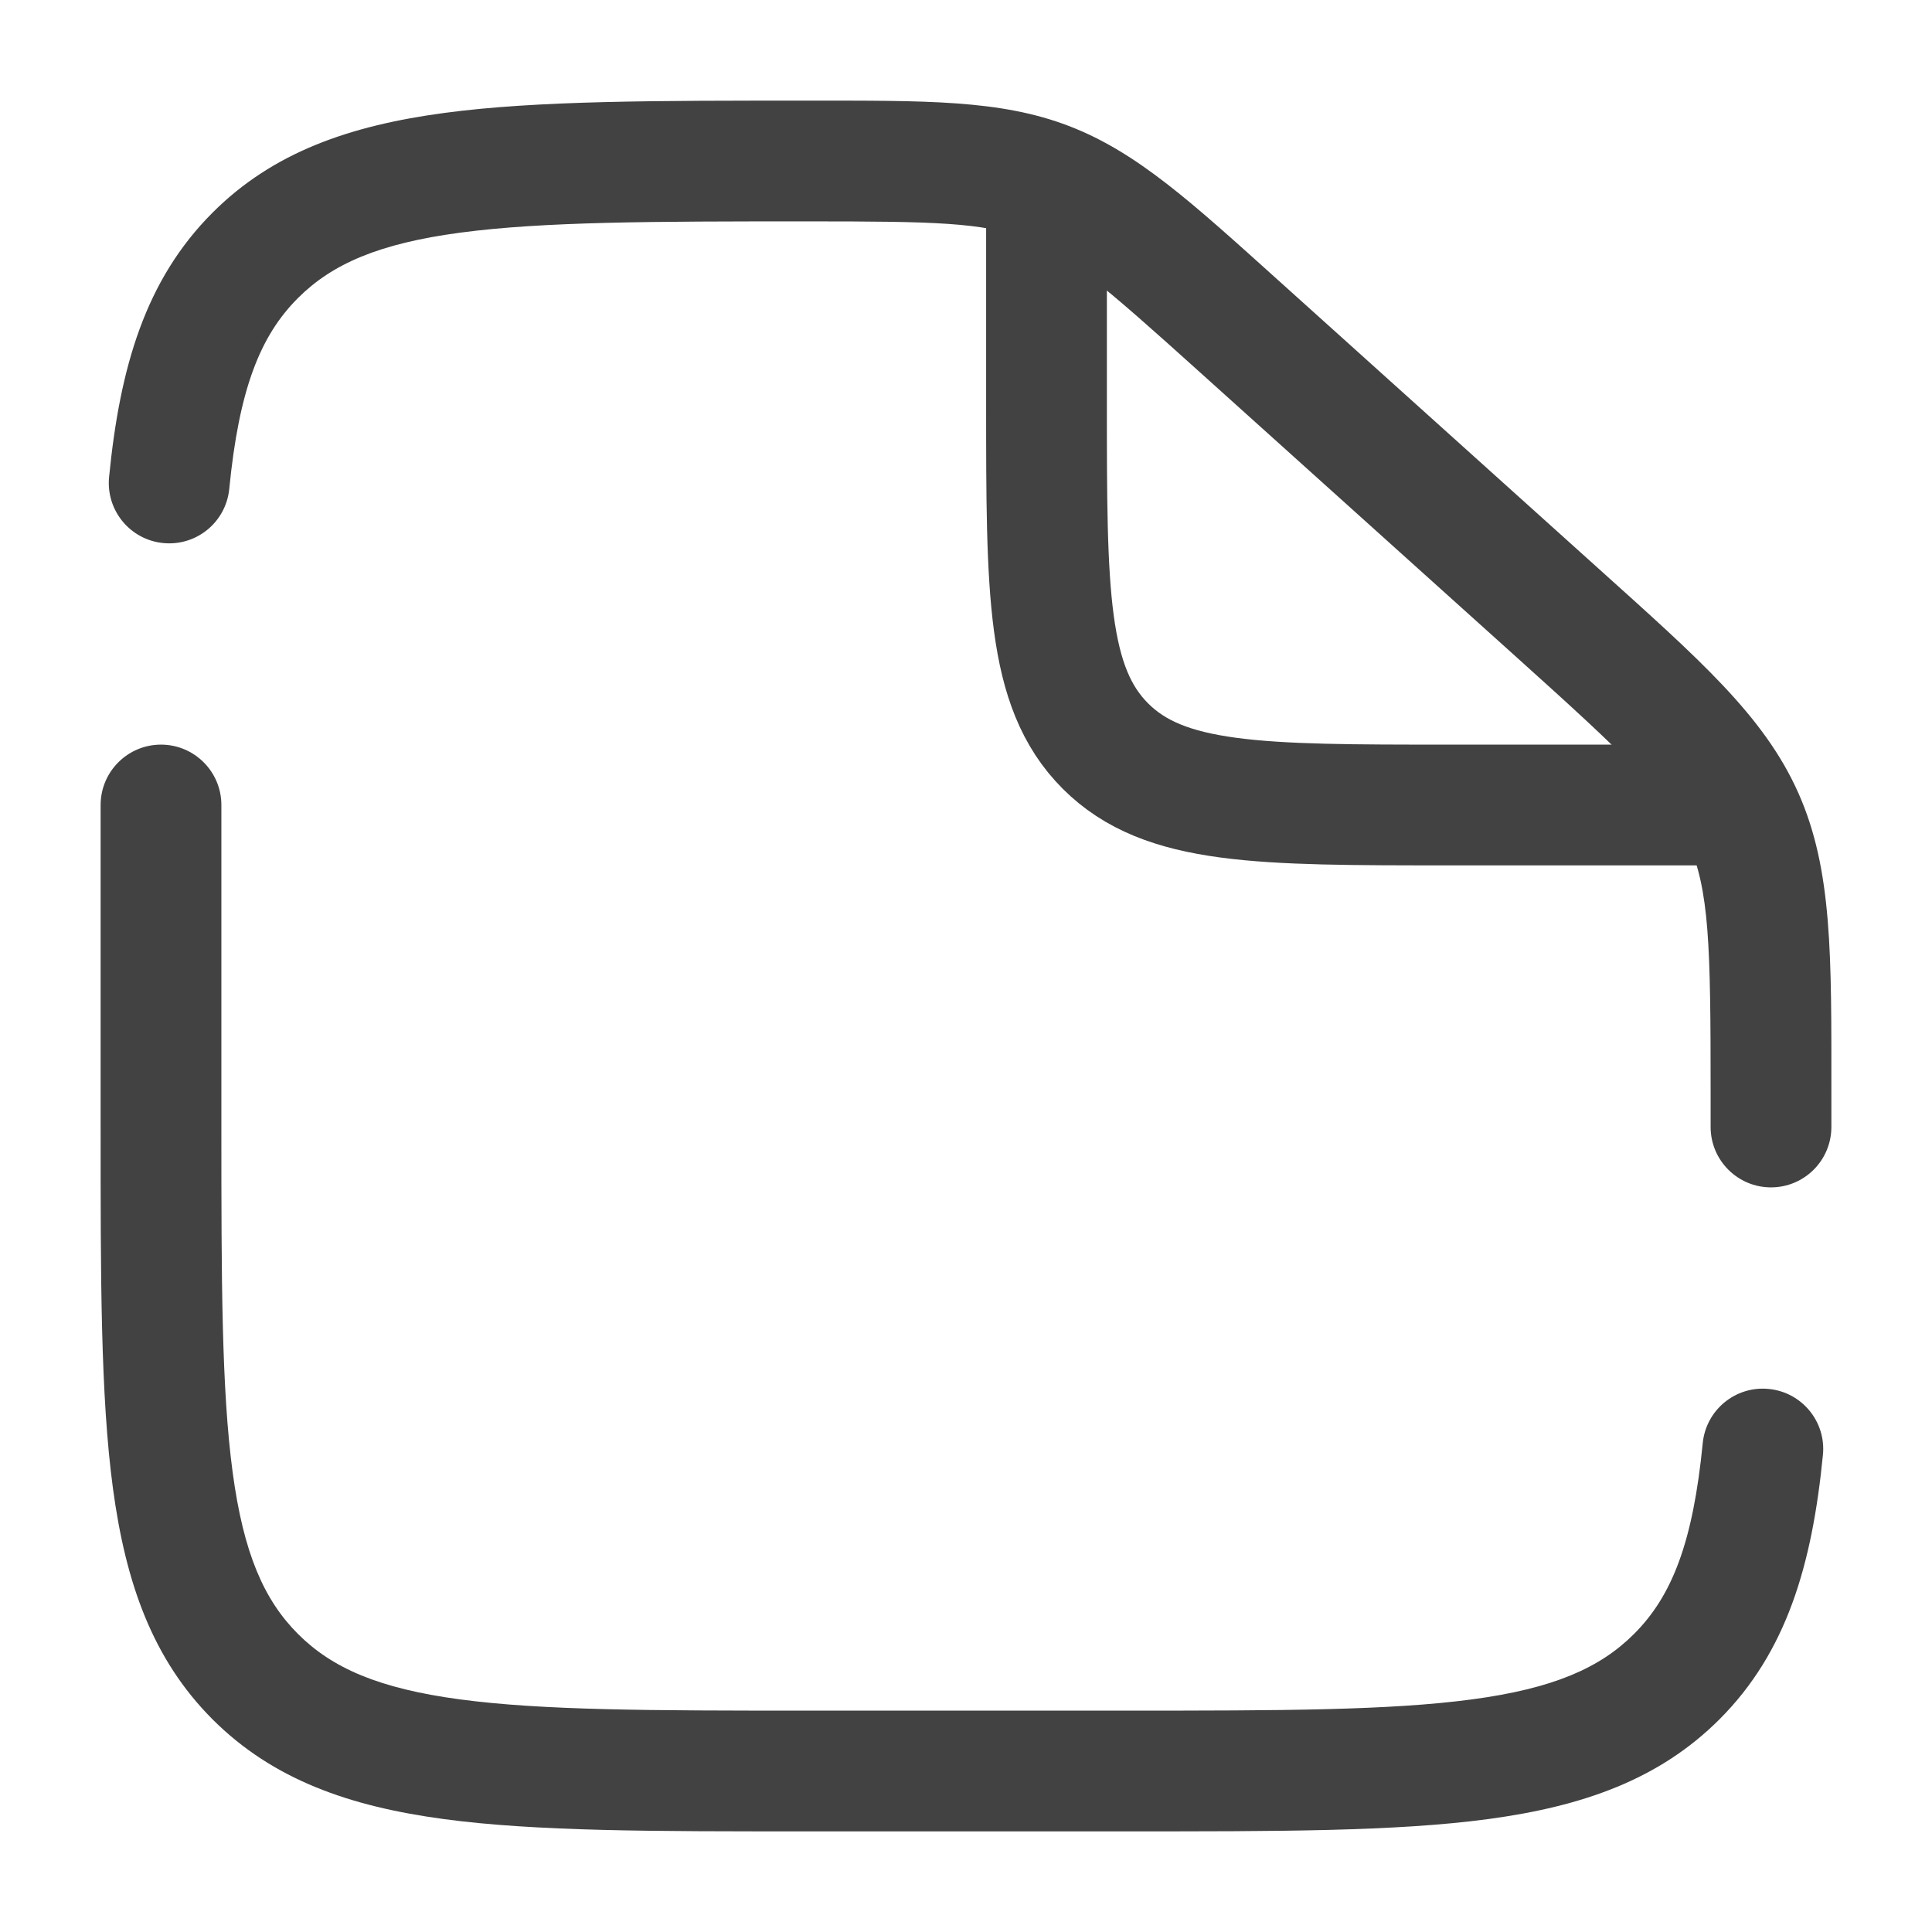
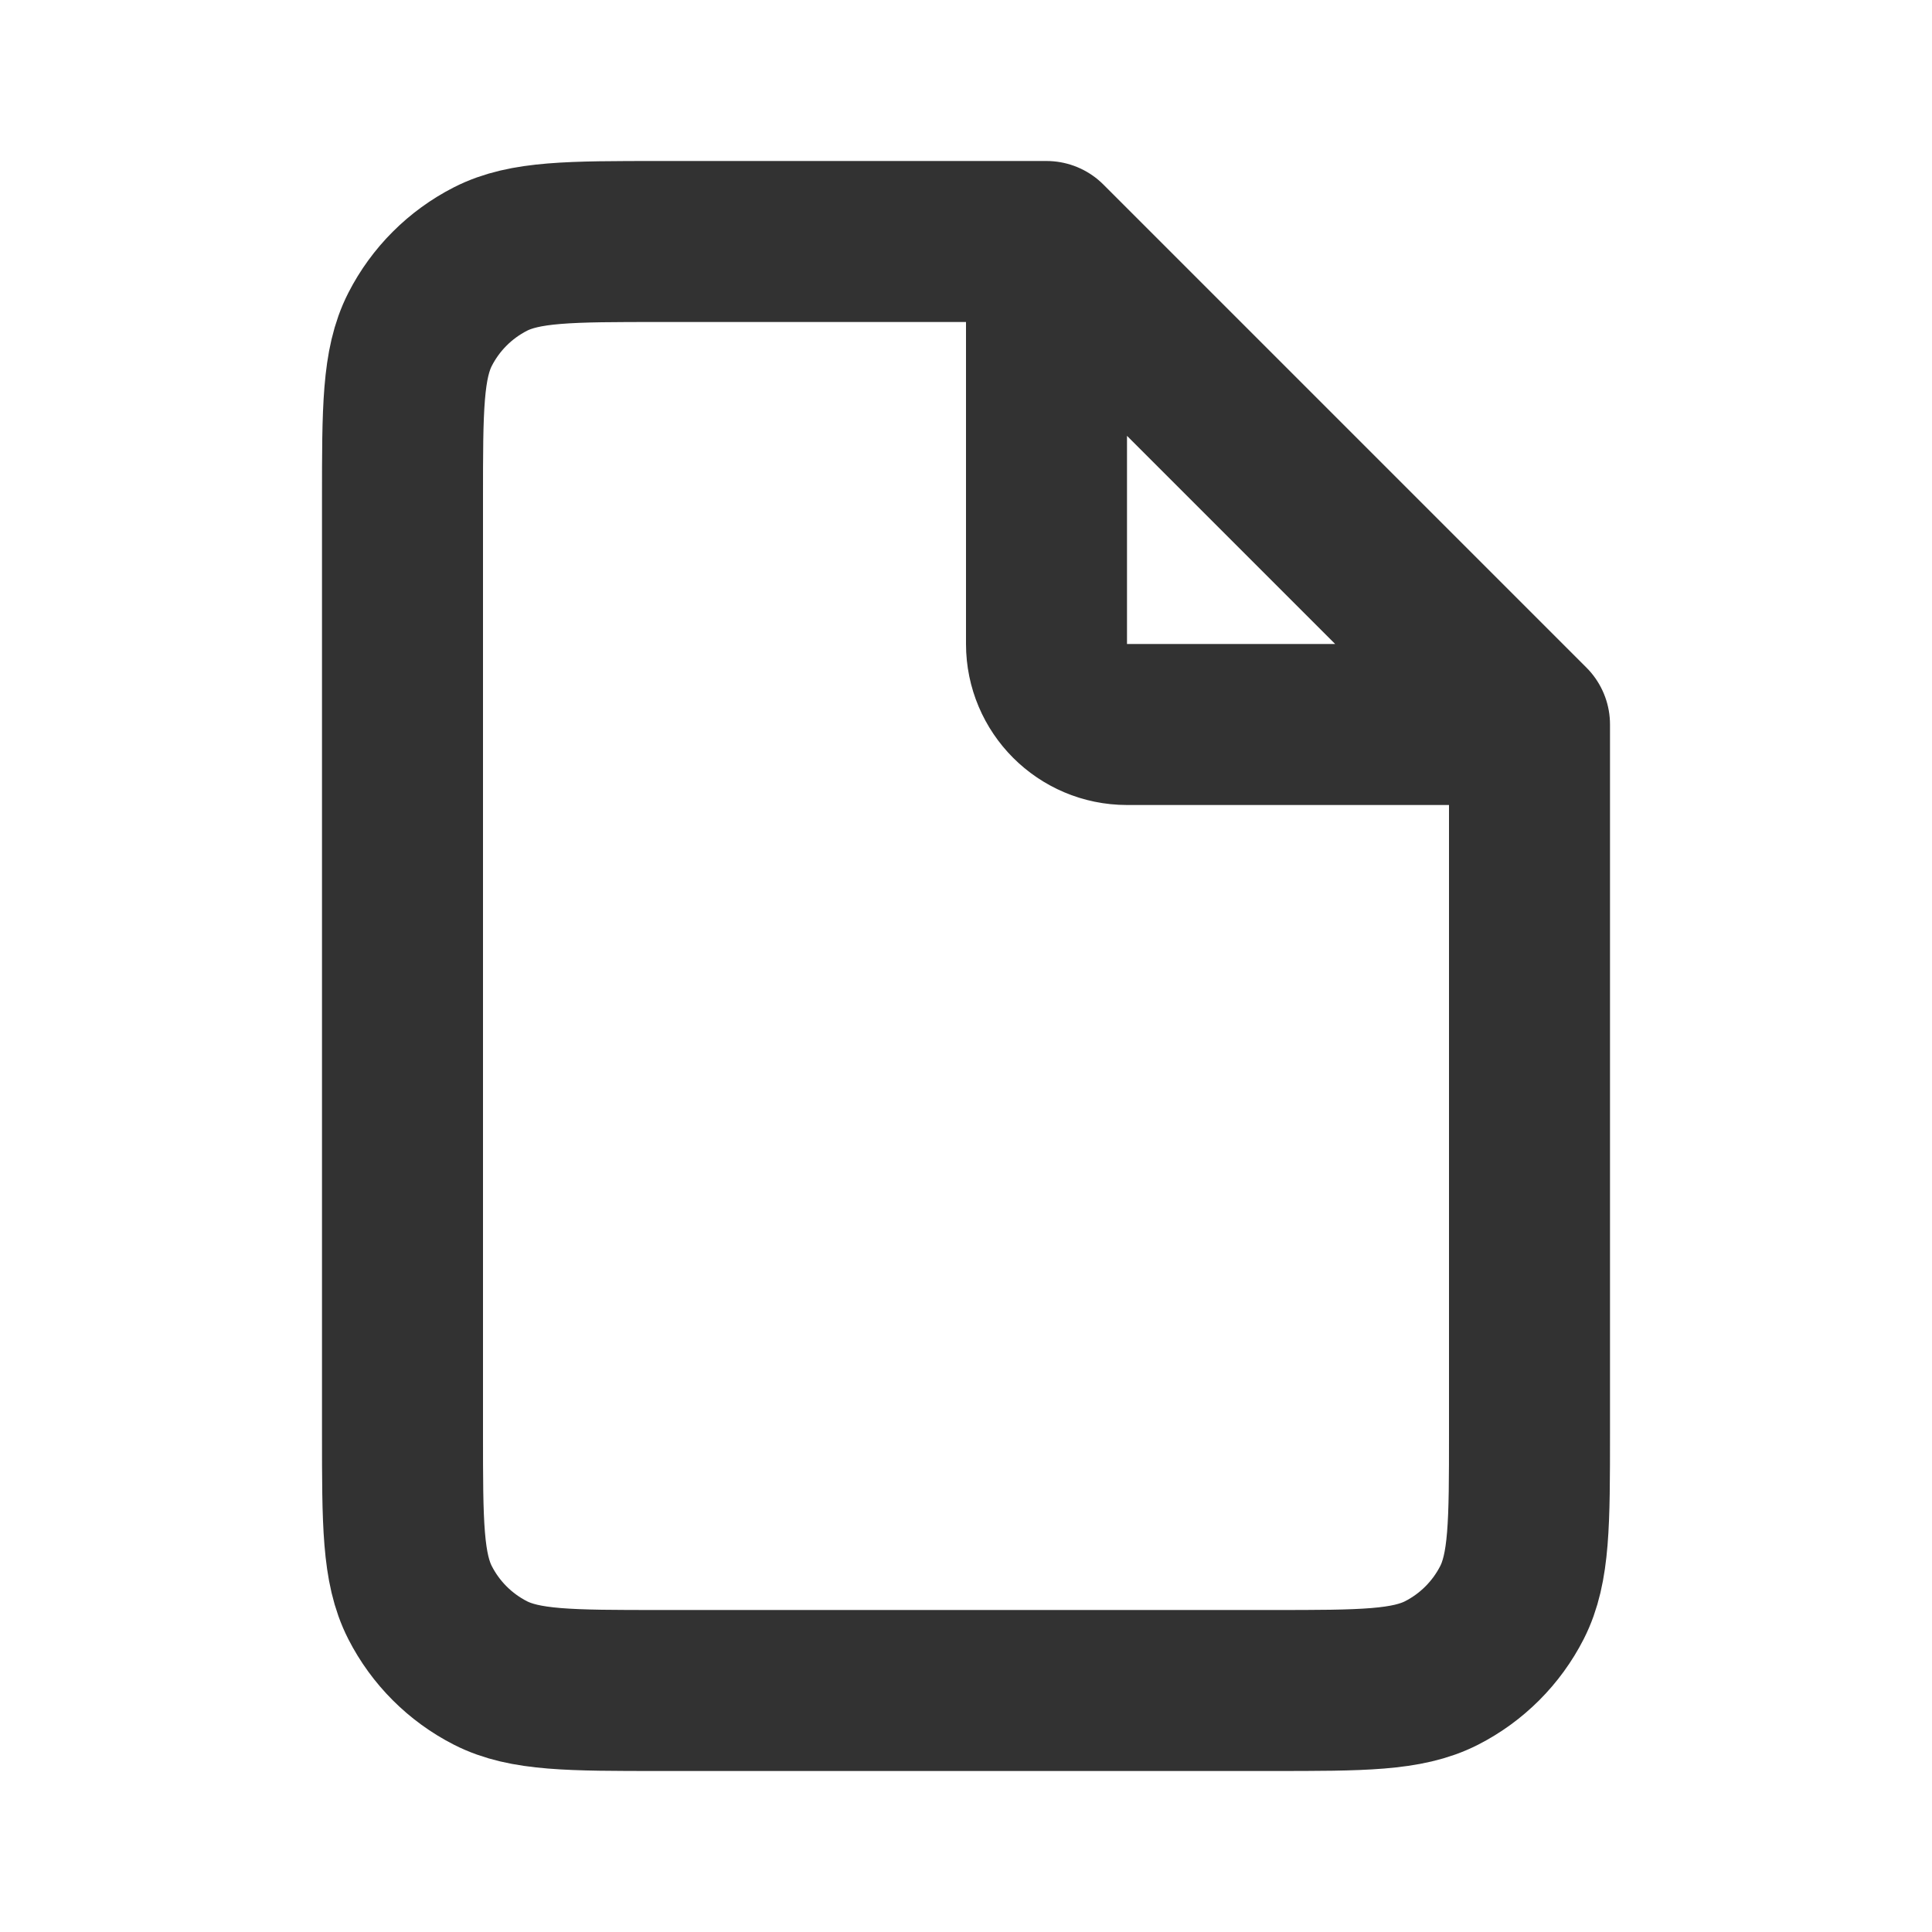
<svg xmlns="http://www.w3.org/2000/svg" viewBox="0 0 24 24" fill="none" id="file">
-   <path d="M2.75 10C2.75 9.586 2.414 9.25 2 9.25C1.586 9.25 1.25 9.586 1.25 10H2.75ZM21.25 14C21.25 14.414 21.586 14.75 22 14.75C22.414 14.75 22.75 14.414 22.75 14H21.25ZM15.393 4.054L14.891 4.611L15.393 4.054ZM19.352 7.617L18.85 8.174L19.352 7.617ZM21.654 10.154L20.969 10.459V10.459L21.654 10.154ZM3.172 20.828L3.702 20.298H3.702L3.172 20.828ZM20.828 20.828L20.298 20.298L20.298 20.298L20.828 20.828ZM1.355 5.927C1.315 6.339 1.616 6.706 2.028 6.746C2.44 6.787 2.807 6.486 2.848 6.073L1.355 5.927ZM22.645 18.073C22.686 17.661 22.384 17.294 21.972 17.254C21.56 17.213 21.193 17.514 21.152 17.927L22.645 18.073ZM14 21.25H10V22.75H14V21.25ZM2.75 14V10H1.25V14H2.75ZM21.25 13.563V14H22.75V13.563H21.25ZM14.891 4.611L18.85 8.174L19.853 7.059L15.895 3.496L14.891 4.611ZM22.75 13.563C22.75 11.874 22.765 10.806 22.339 9.849L20.969 10.459C21.235 11.056 21.25 11.742 21.25 13.563H22.75ZM18.85 8.174C20.203 9.392 20.703 9.862 20.969 10.459L22.339 9.849C21.913 8.892 21.108 8.189 19.853 7.059L18.85 8.174ZM10.03 2.75C11.612 2.75 12.209 2.762 12.741 2.966L13.278 1.565C12.426 1.238 11.498 1.25 10.03 1.25V2.75ZM15.895 3.496C14.809 2.519 14.13 1.892 13.278 1.565L12.741 2.966C13.273 3.17 13.722 3.558 14.891 4.611L15.895 3.496ZM10 21.25C8.093 21.25 6.739 21.248 5.711 21.11C4.705 20.975 4.125 20.721 3.702 20.298L2.641 21.359C3.39 22.107 4.339 22.439 5.511 22.597C6.662 22.752 8.136 22.75 10 22.75V21.25ZM1.25 14C1.25 15.864 1.248 17.338 1.403 18.489C1.561 19.661 1.893 20.61 2.641 21.359L3.702 20.298C3.279 19.875 3.025 19.295 2.89 18.289C2.752 17.262 2.75 15.907 2.75 14H1.25ZM14 22.75C15.864 22.75 17.338 22.752 18.489 22.597C19.661 22.439 20.61 22.107 21.359 21.359L20.298 20.298C19.875 20.721 19.295 20.975 18.289 21.11C17.262 21.248 15.907 21.25 14 21.25V22.75ZM10.03 1.25C8.155 1.25 6.674 1.248 5.519 1.403C4.342 1.561 3.39 1.892 2.641 2.641L3.702 3.702C4.125 3.279 4.706 3.025 5.718 2.89C6.751 2.752 8.113 2.75 10.03 2.75V1.25ZM2.848 6.073C2.969 4.839 3.23 4.173 3.702 3.702L2.641 2.641C1.806 3.476 1.489 4.561 1.355 5.927L2.848 6.073ZM21.152 17.927C21.031 19.161 20.77 19.827 20.298 20.298L21.359 21.359C22.194 20.524 22.511 19.439 22.645 18.073L21.152 17.927Z" fill="#424242" />
-   <path d="M13 2.5V5C13 7.357 13 8.536 13.732 9.268C14.464 10 15.643 10 18 10H22" stroke="#424242" stroke-width="1.5" />
+   <path d="M19 9V17.8C19 18.92 19 19.48 18.782 19.908C18.59 20.284 18.284 20.59 17.908 20.782C17.48 21 16.92 21 15.8 21H8.2C7.08 21 6.52 21 6.092 20.782C5.716 20.59 5.41 20.284 5.218 19.908C5 19.48 5 18.92 5 17.8V6.2C5 5.08 5 4.52 5.218 4.092C5.41 3.716 5.716 3.41 6.092 3.218C6.52 3 7.08 3 8.2 3H13M19 9L13 3M19 9H14C13.448 9 13 8.552 13 8V3" stroke="#323232" stroke-width="2" stroke-linecap="round" stroke-linejoin="round" />
</svg>
